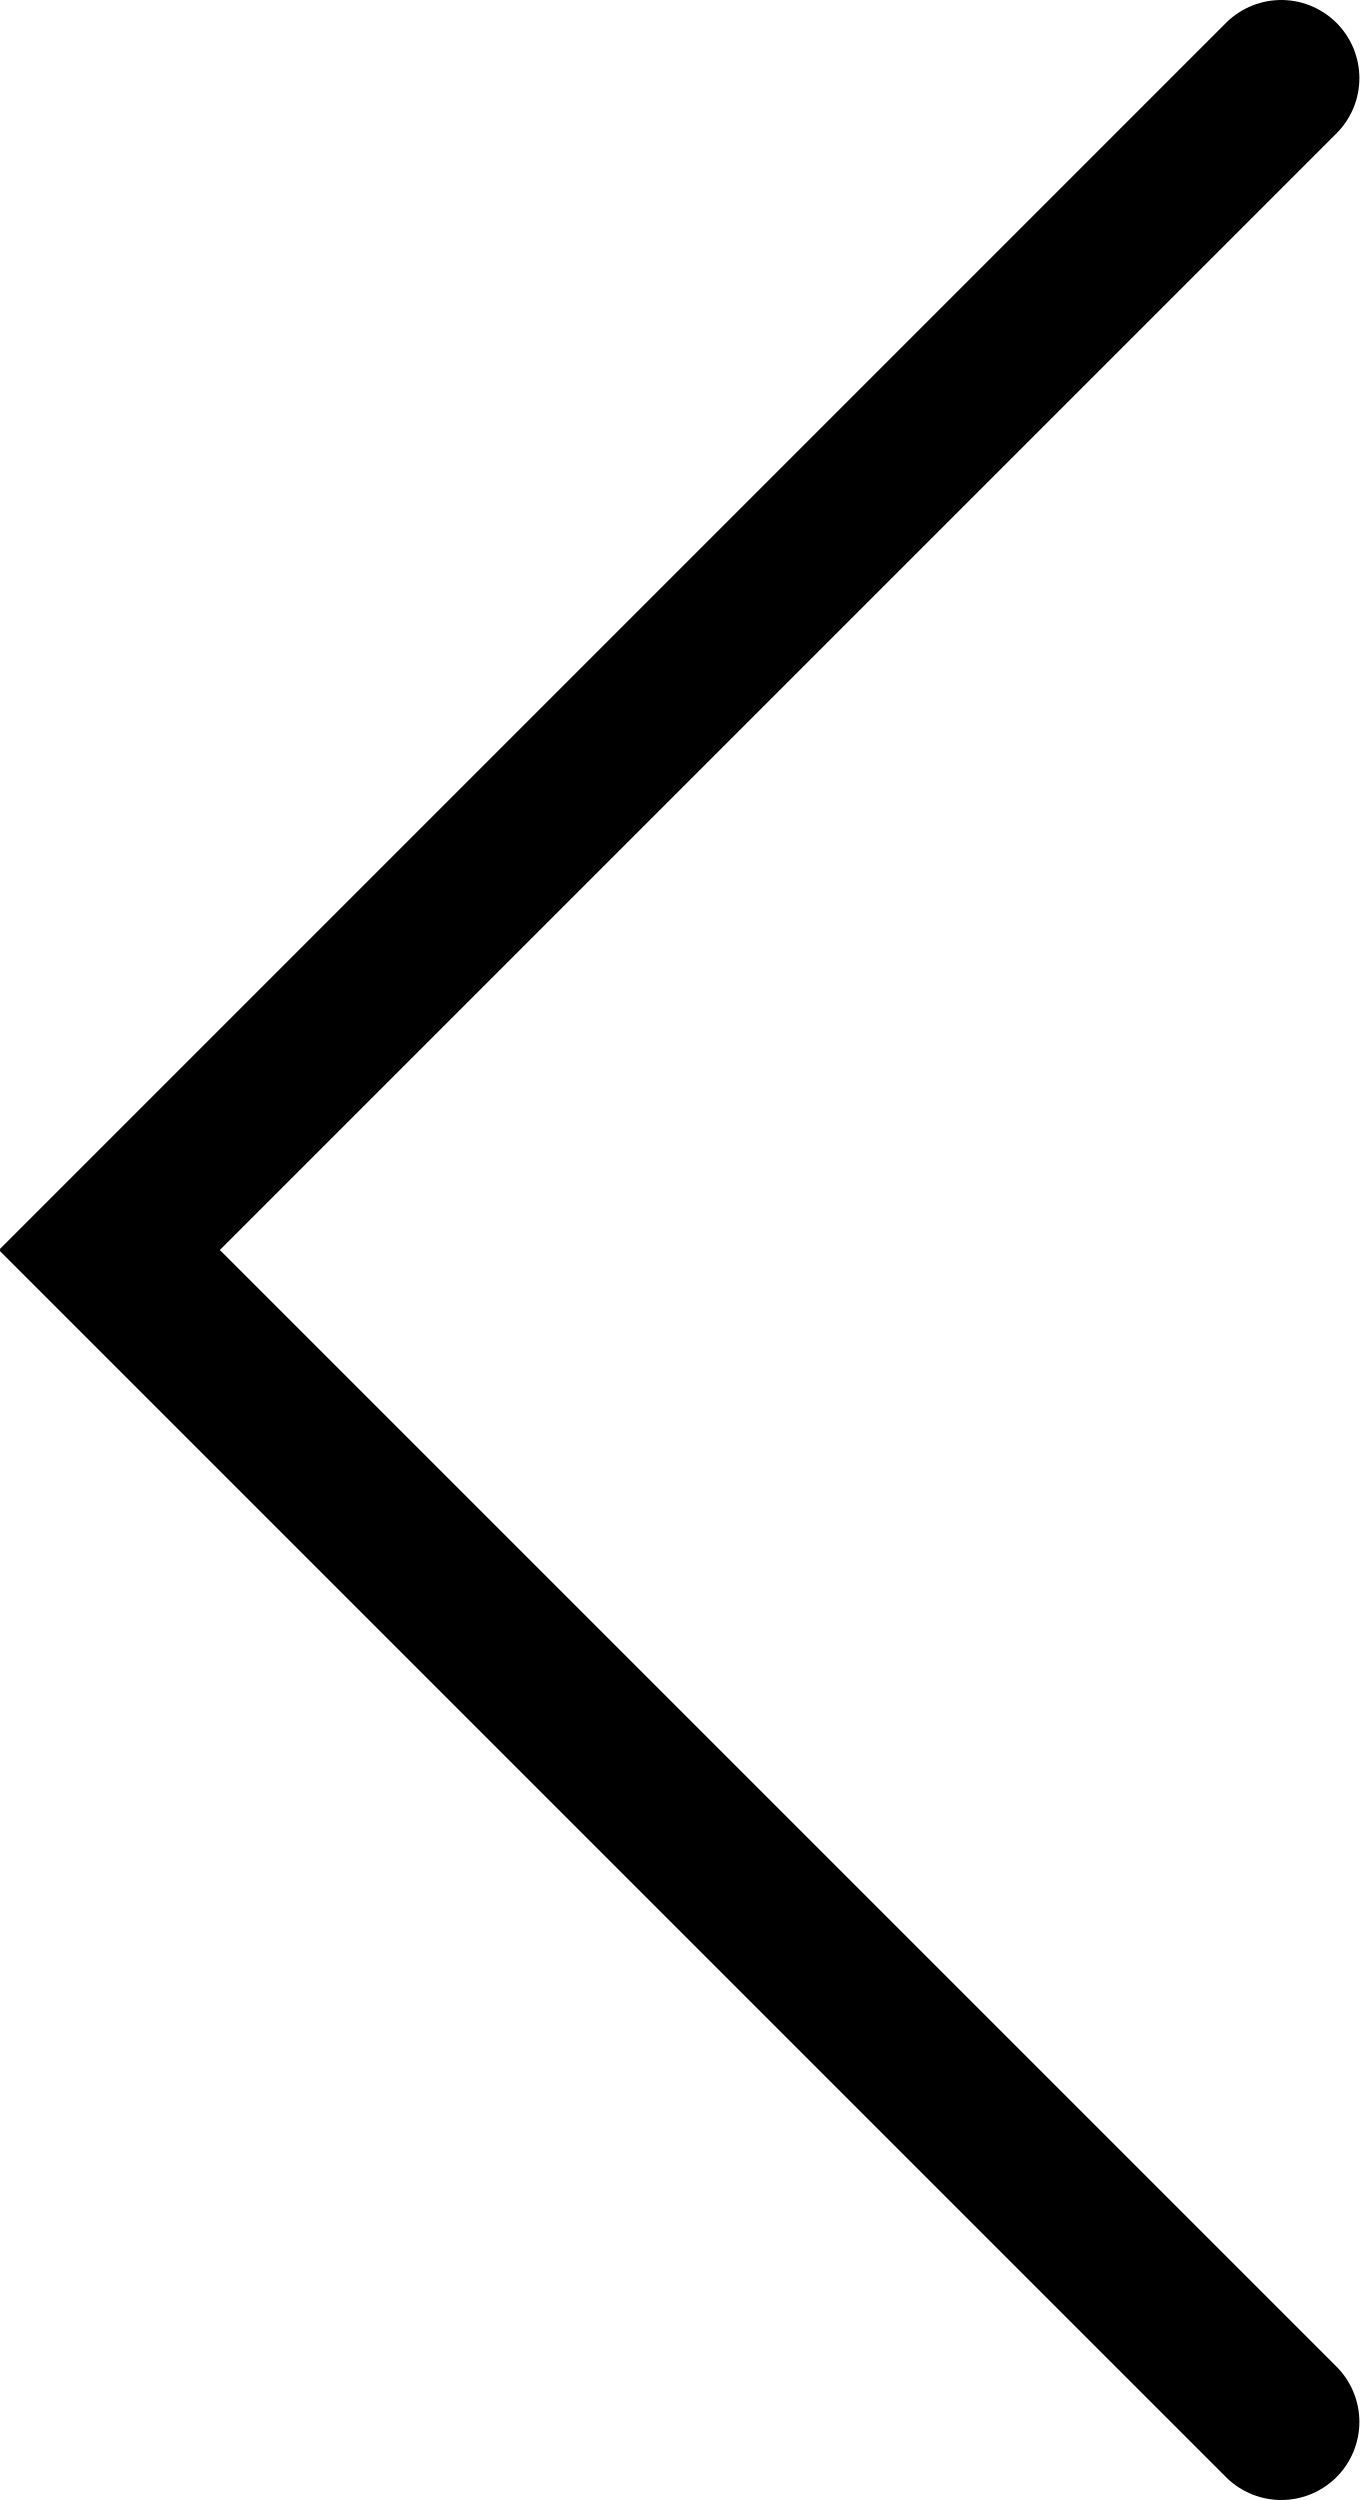
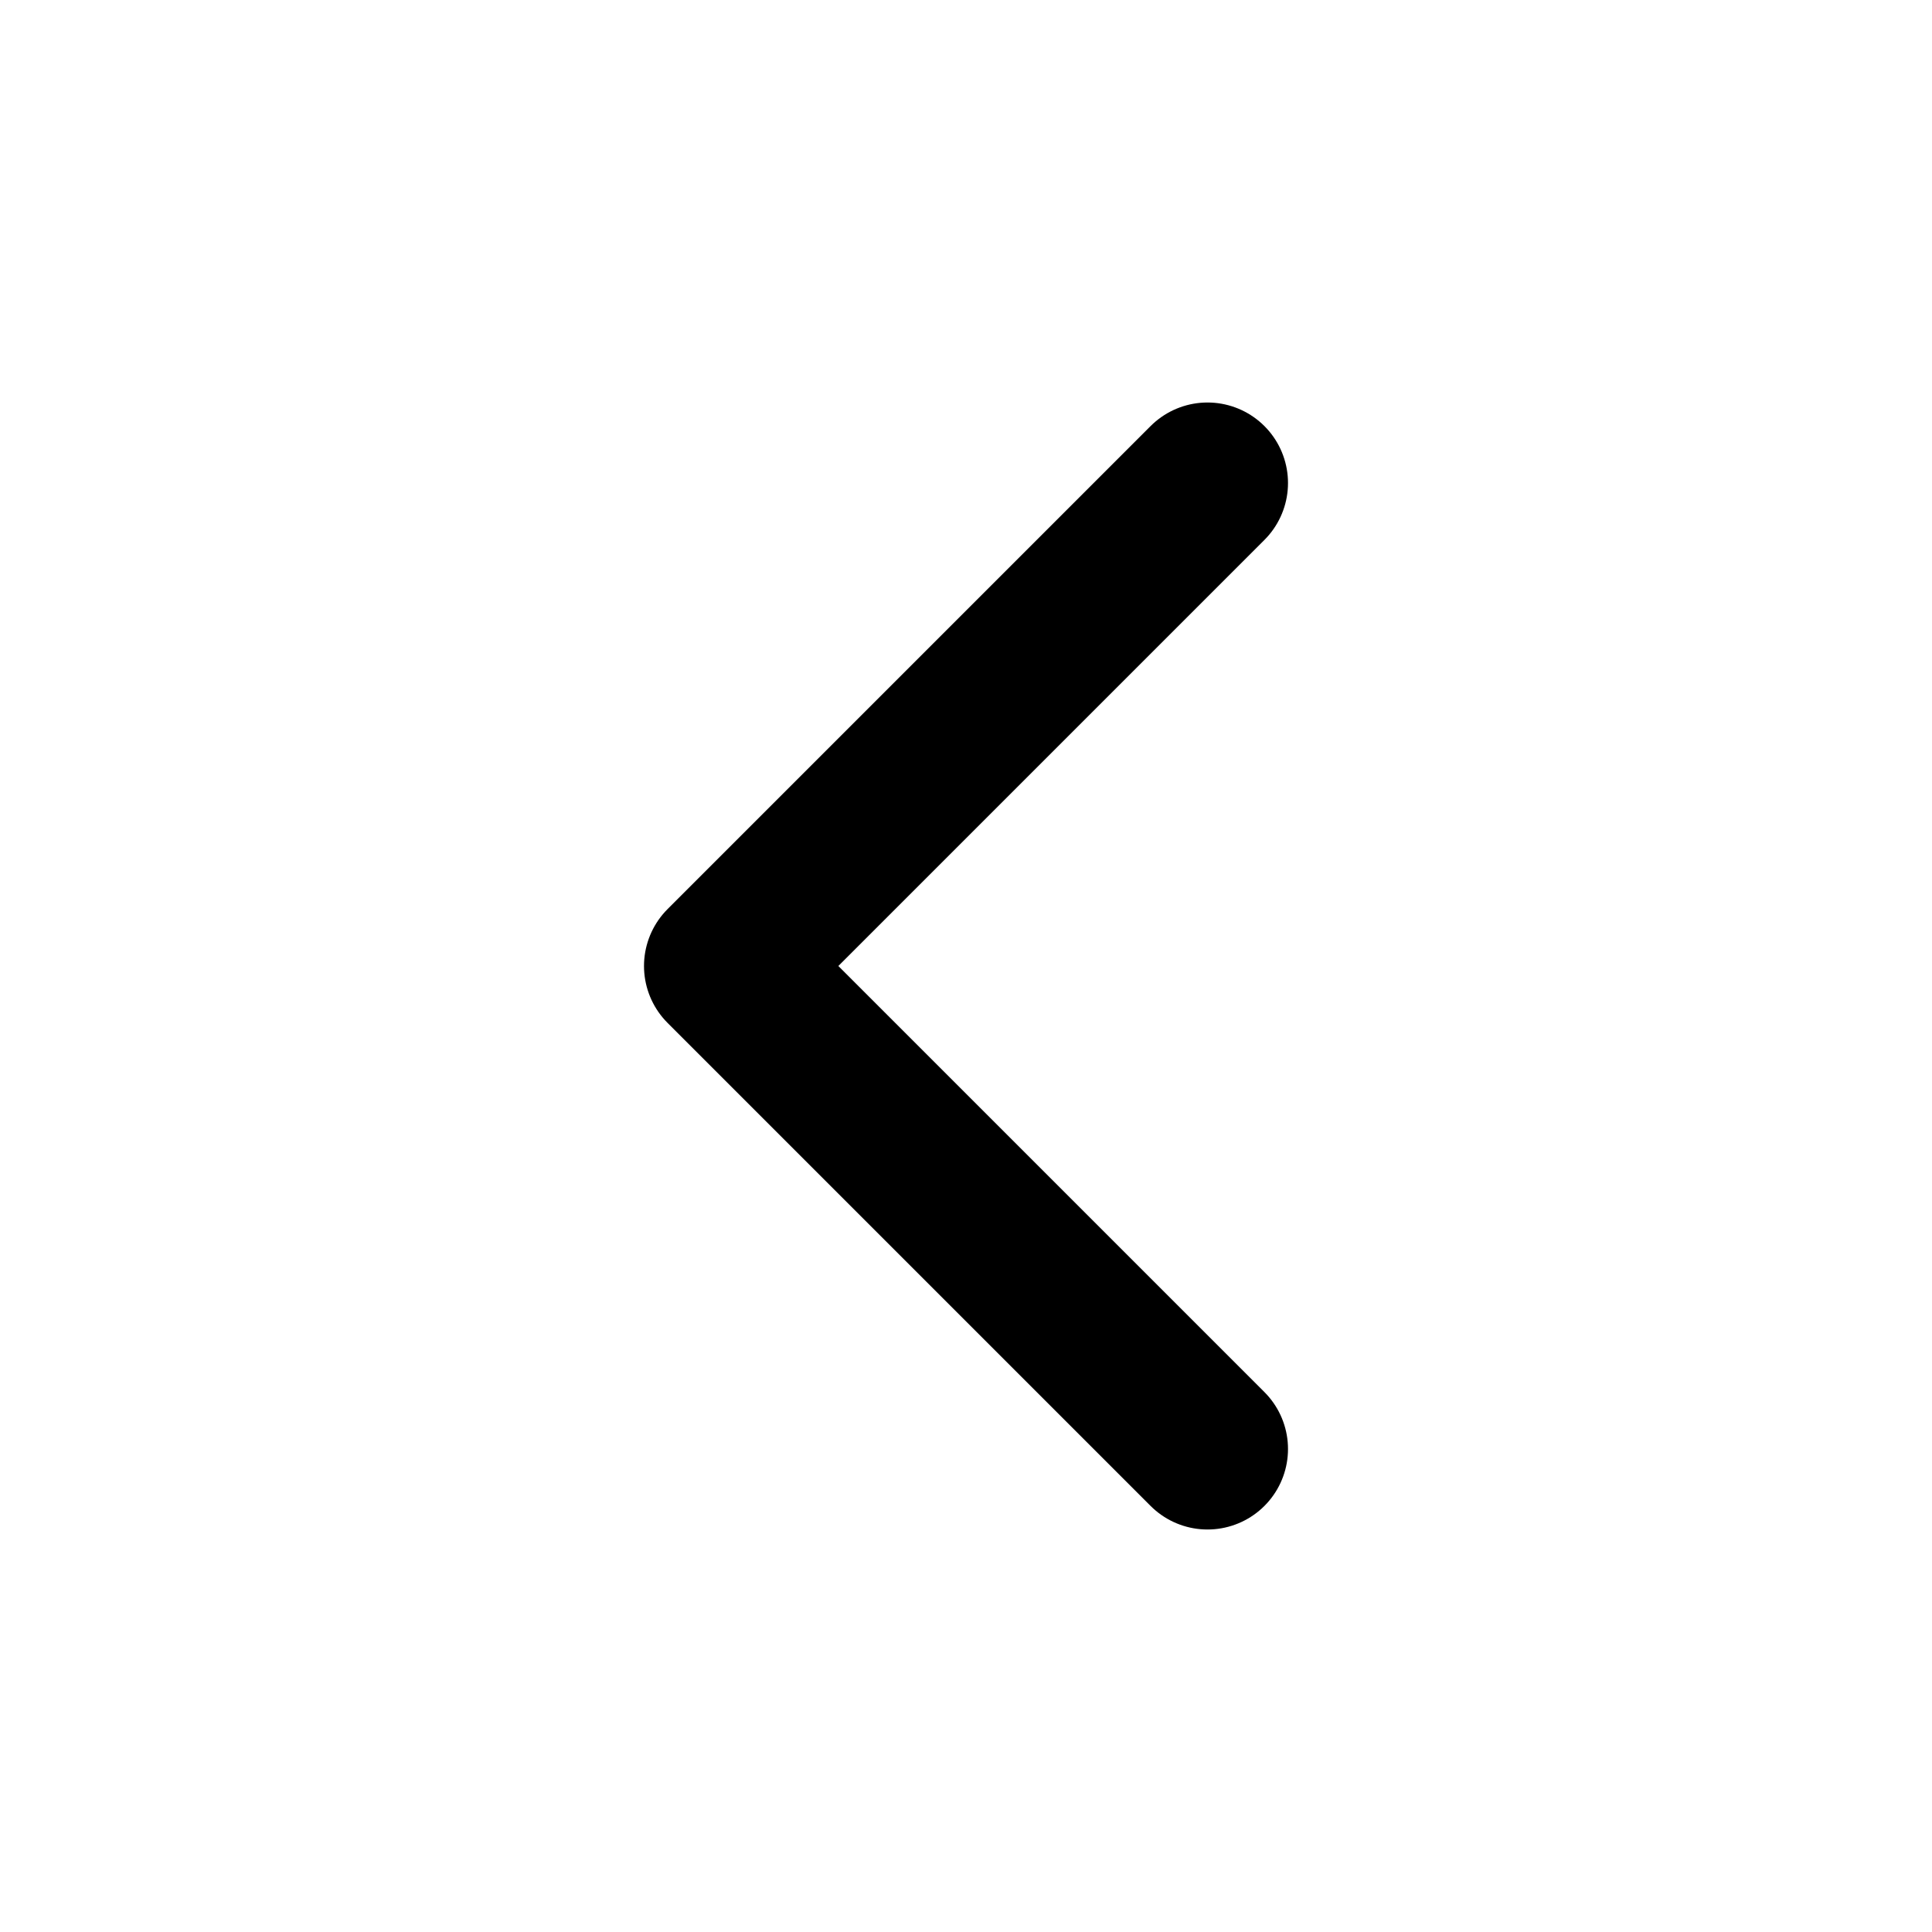
- <svg xmlns="http://www.w3.org/2000/svg" height="16" viewBox="0 0 8.7 16">
-   <path d="M8.2,15.5L0.7,8l7.5-7.5" fill="none" stroke="currentColor" stroke-linecap="round" stroke-width="1" vector-effect="non-scaling-stroke" />
+ <svg xmlns="http://www.w3.org/2000/svg" width="24" height="24" viewBox="0 0 24 24" fill="none" stroke="currentColor" stroke-width="2" stroke-linecap="round" stroke-linejoin="round" class="lucide lucide-chevron-left">
+   <path d="m15 18-6-6 6-6" />
</svg>
